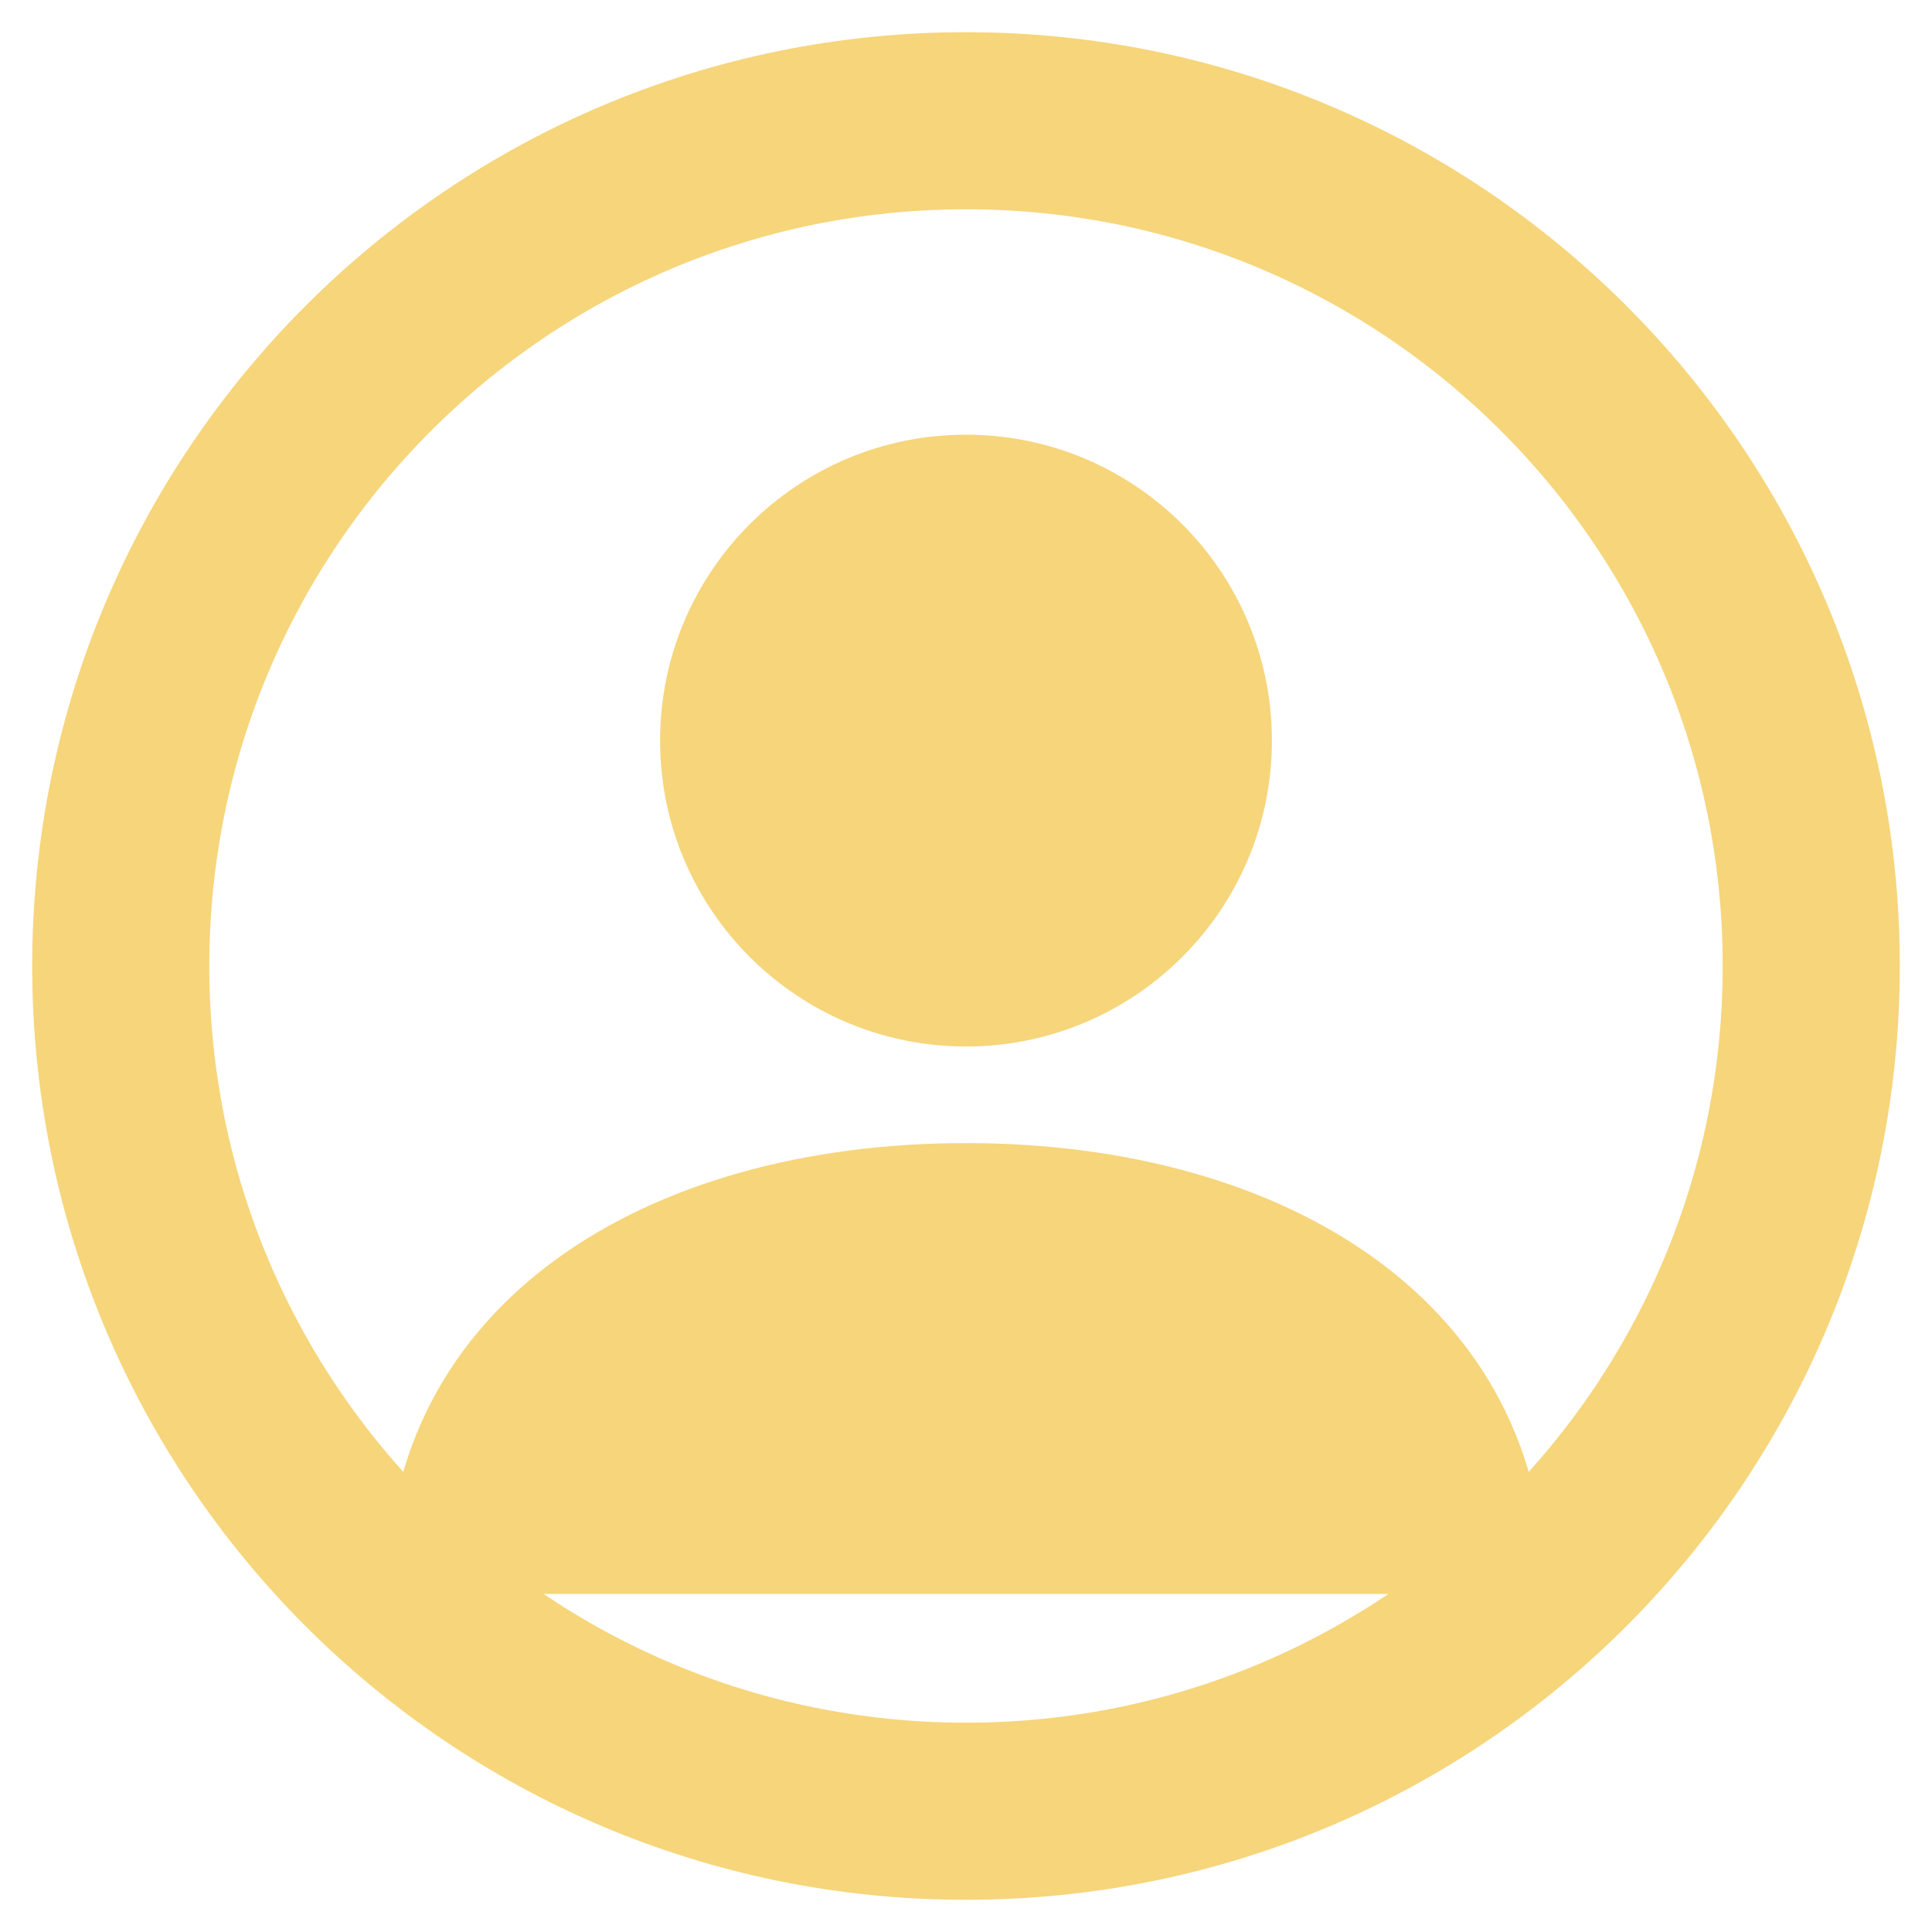
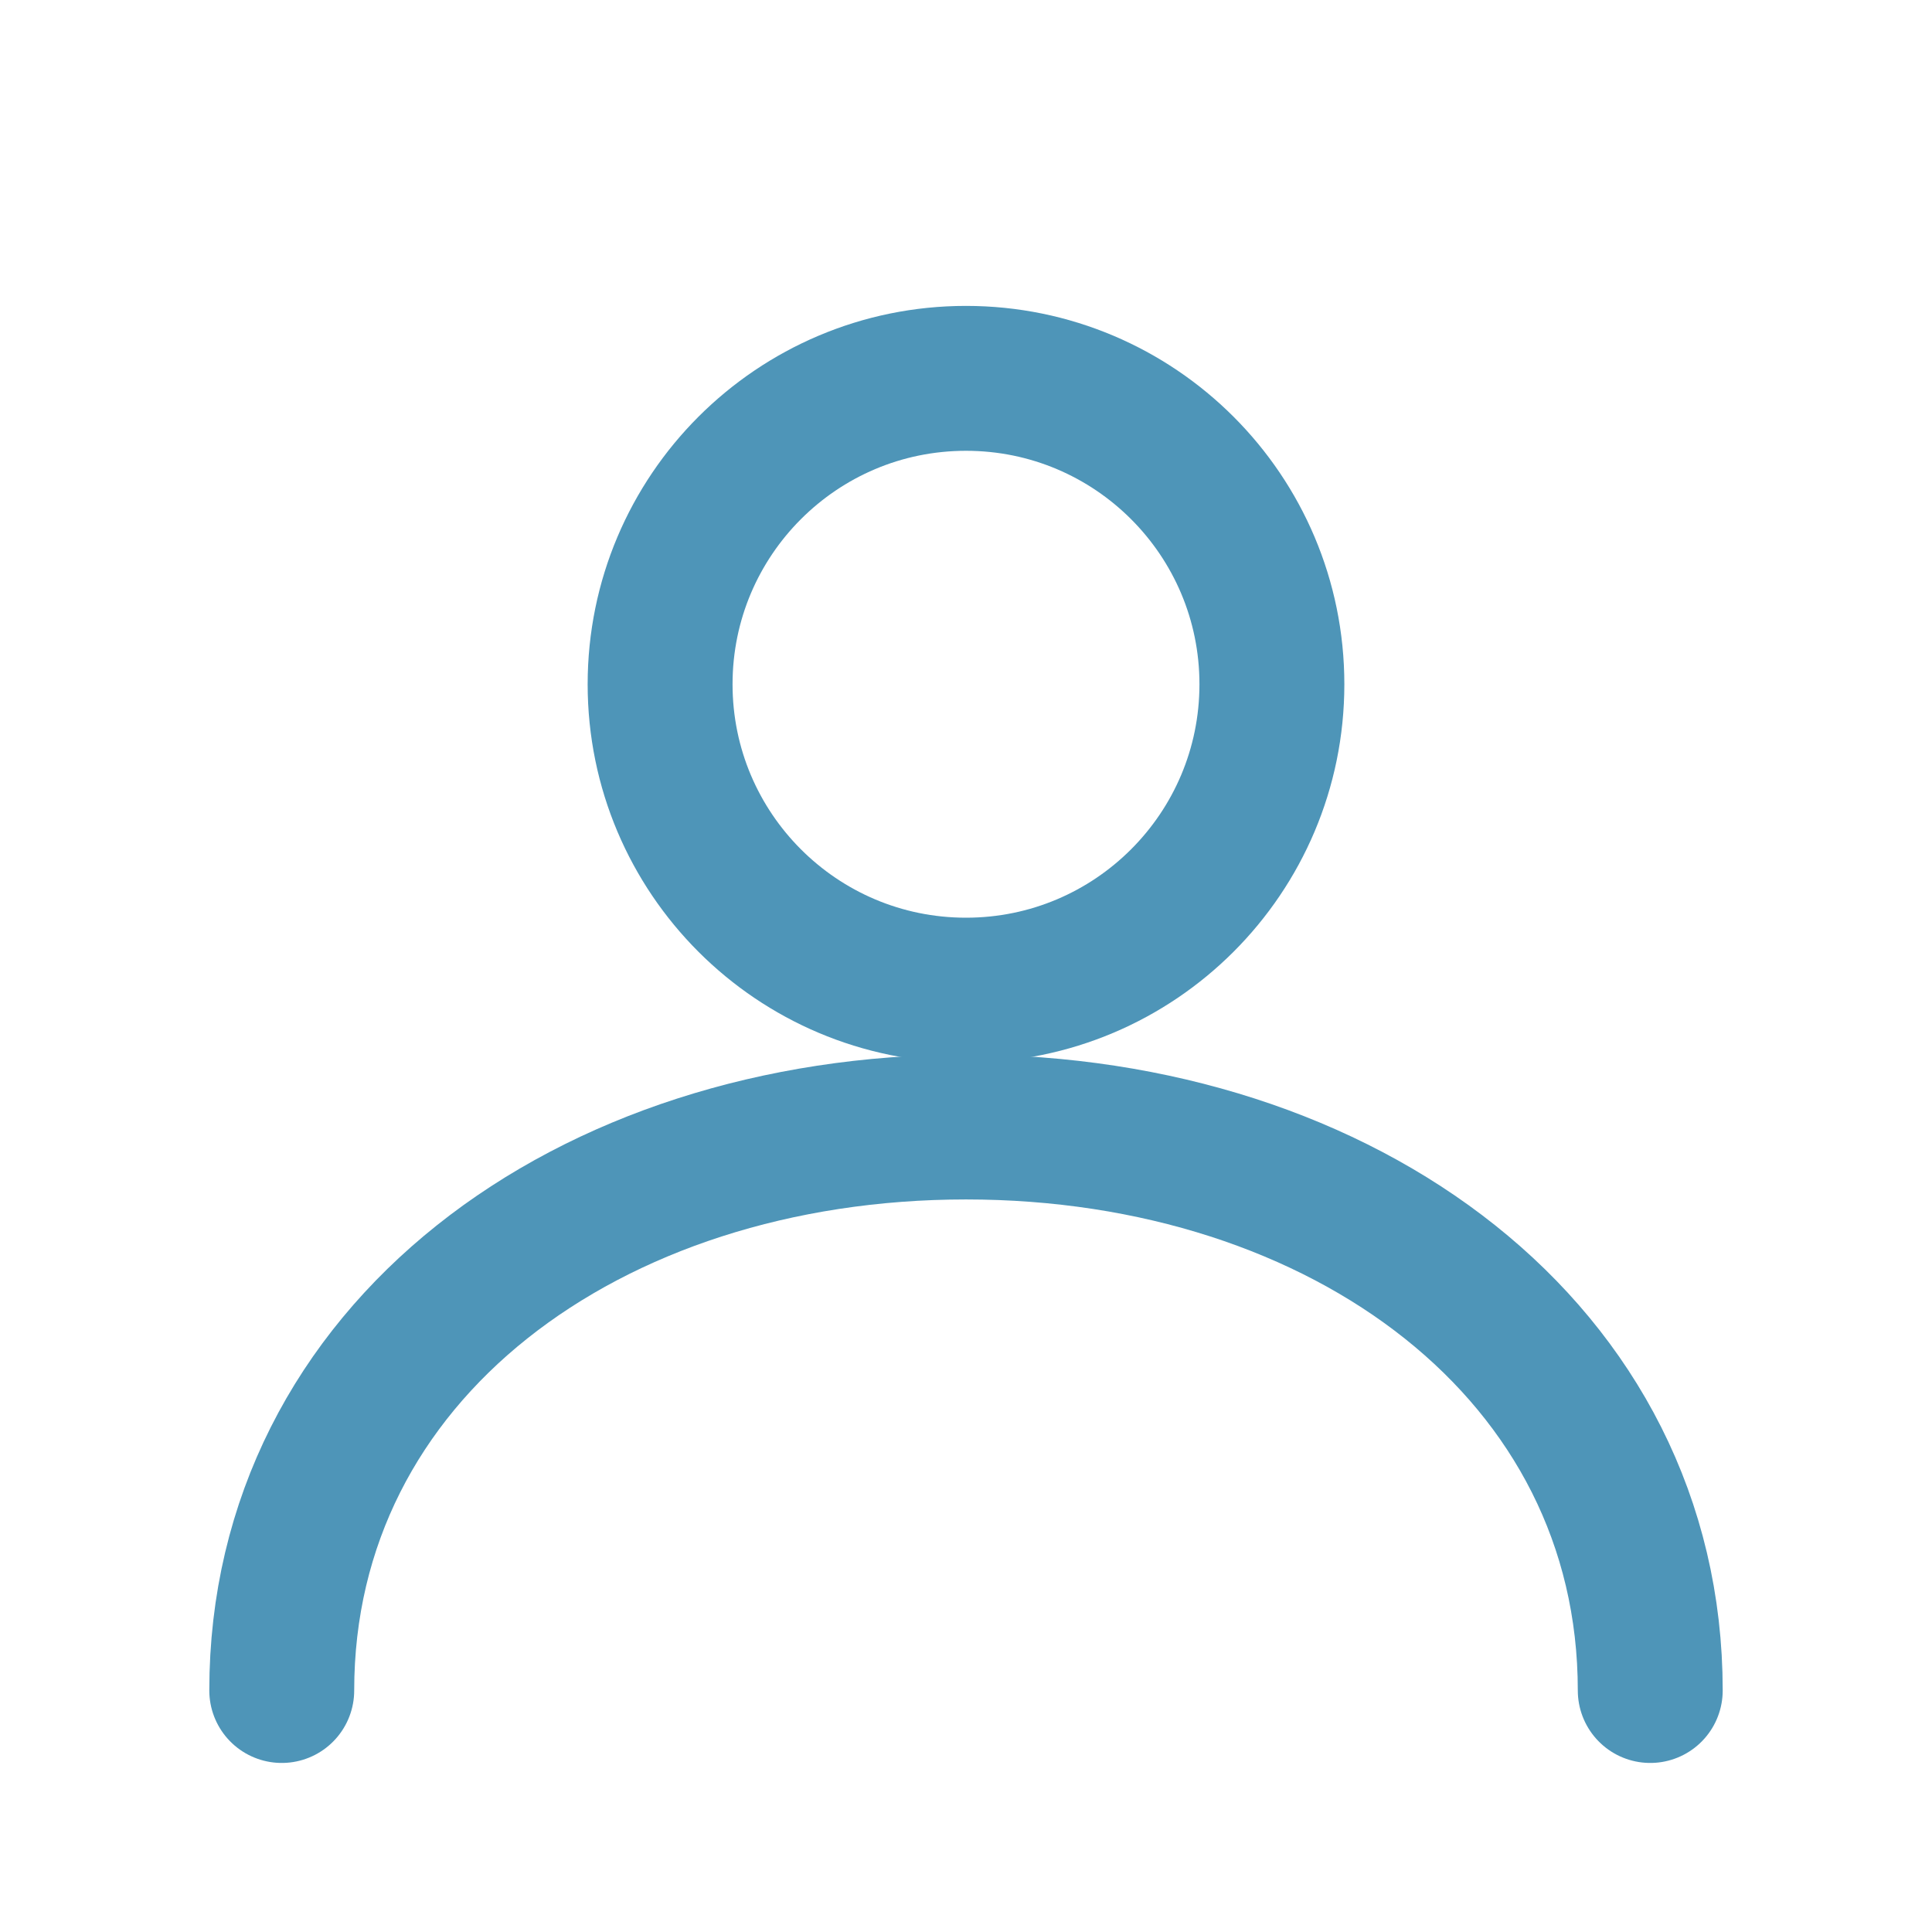
<svg xmlns="http://www.w3.org/2000/svg" viewBox="0 0 24 24" role="img" aria-labelledby="title desc">
-   <circle cx="12" cy="12" r="10.5" fill="none" stroke="#F6D57B" stroke-width="2.2" />
-   <circle cx="12" cy="9.2" r="3.8" fill="#F6D57B" />
-   <path d="M4.8 19.8c0-3.6 3.2-5.6 7.2-5.6s7.2 2 7.2 5.6" fill="#F6D57B" />
+   <circle cx="12" cy="8.5" r="3.8" fill="none" stroke="#4e95b8" stroke-width="1.8" />
+   <path d="M3.5 21c0-4.2 3.8-7 8.5-7s8.5 2.8 8.5 7" fill="none" stroke="#4e95b8" stroke-width="1.8" stroke-linecap="round" />
</svg>
